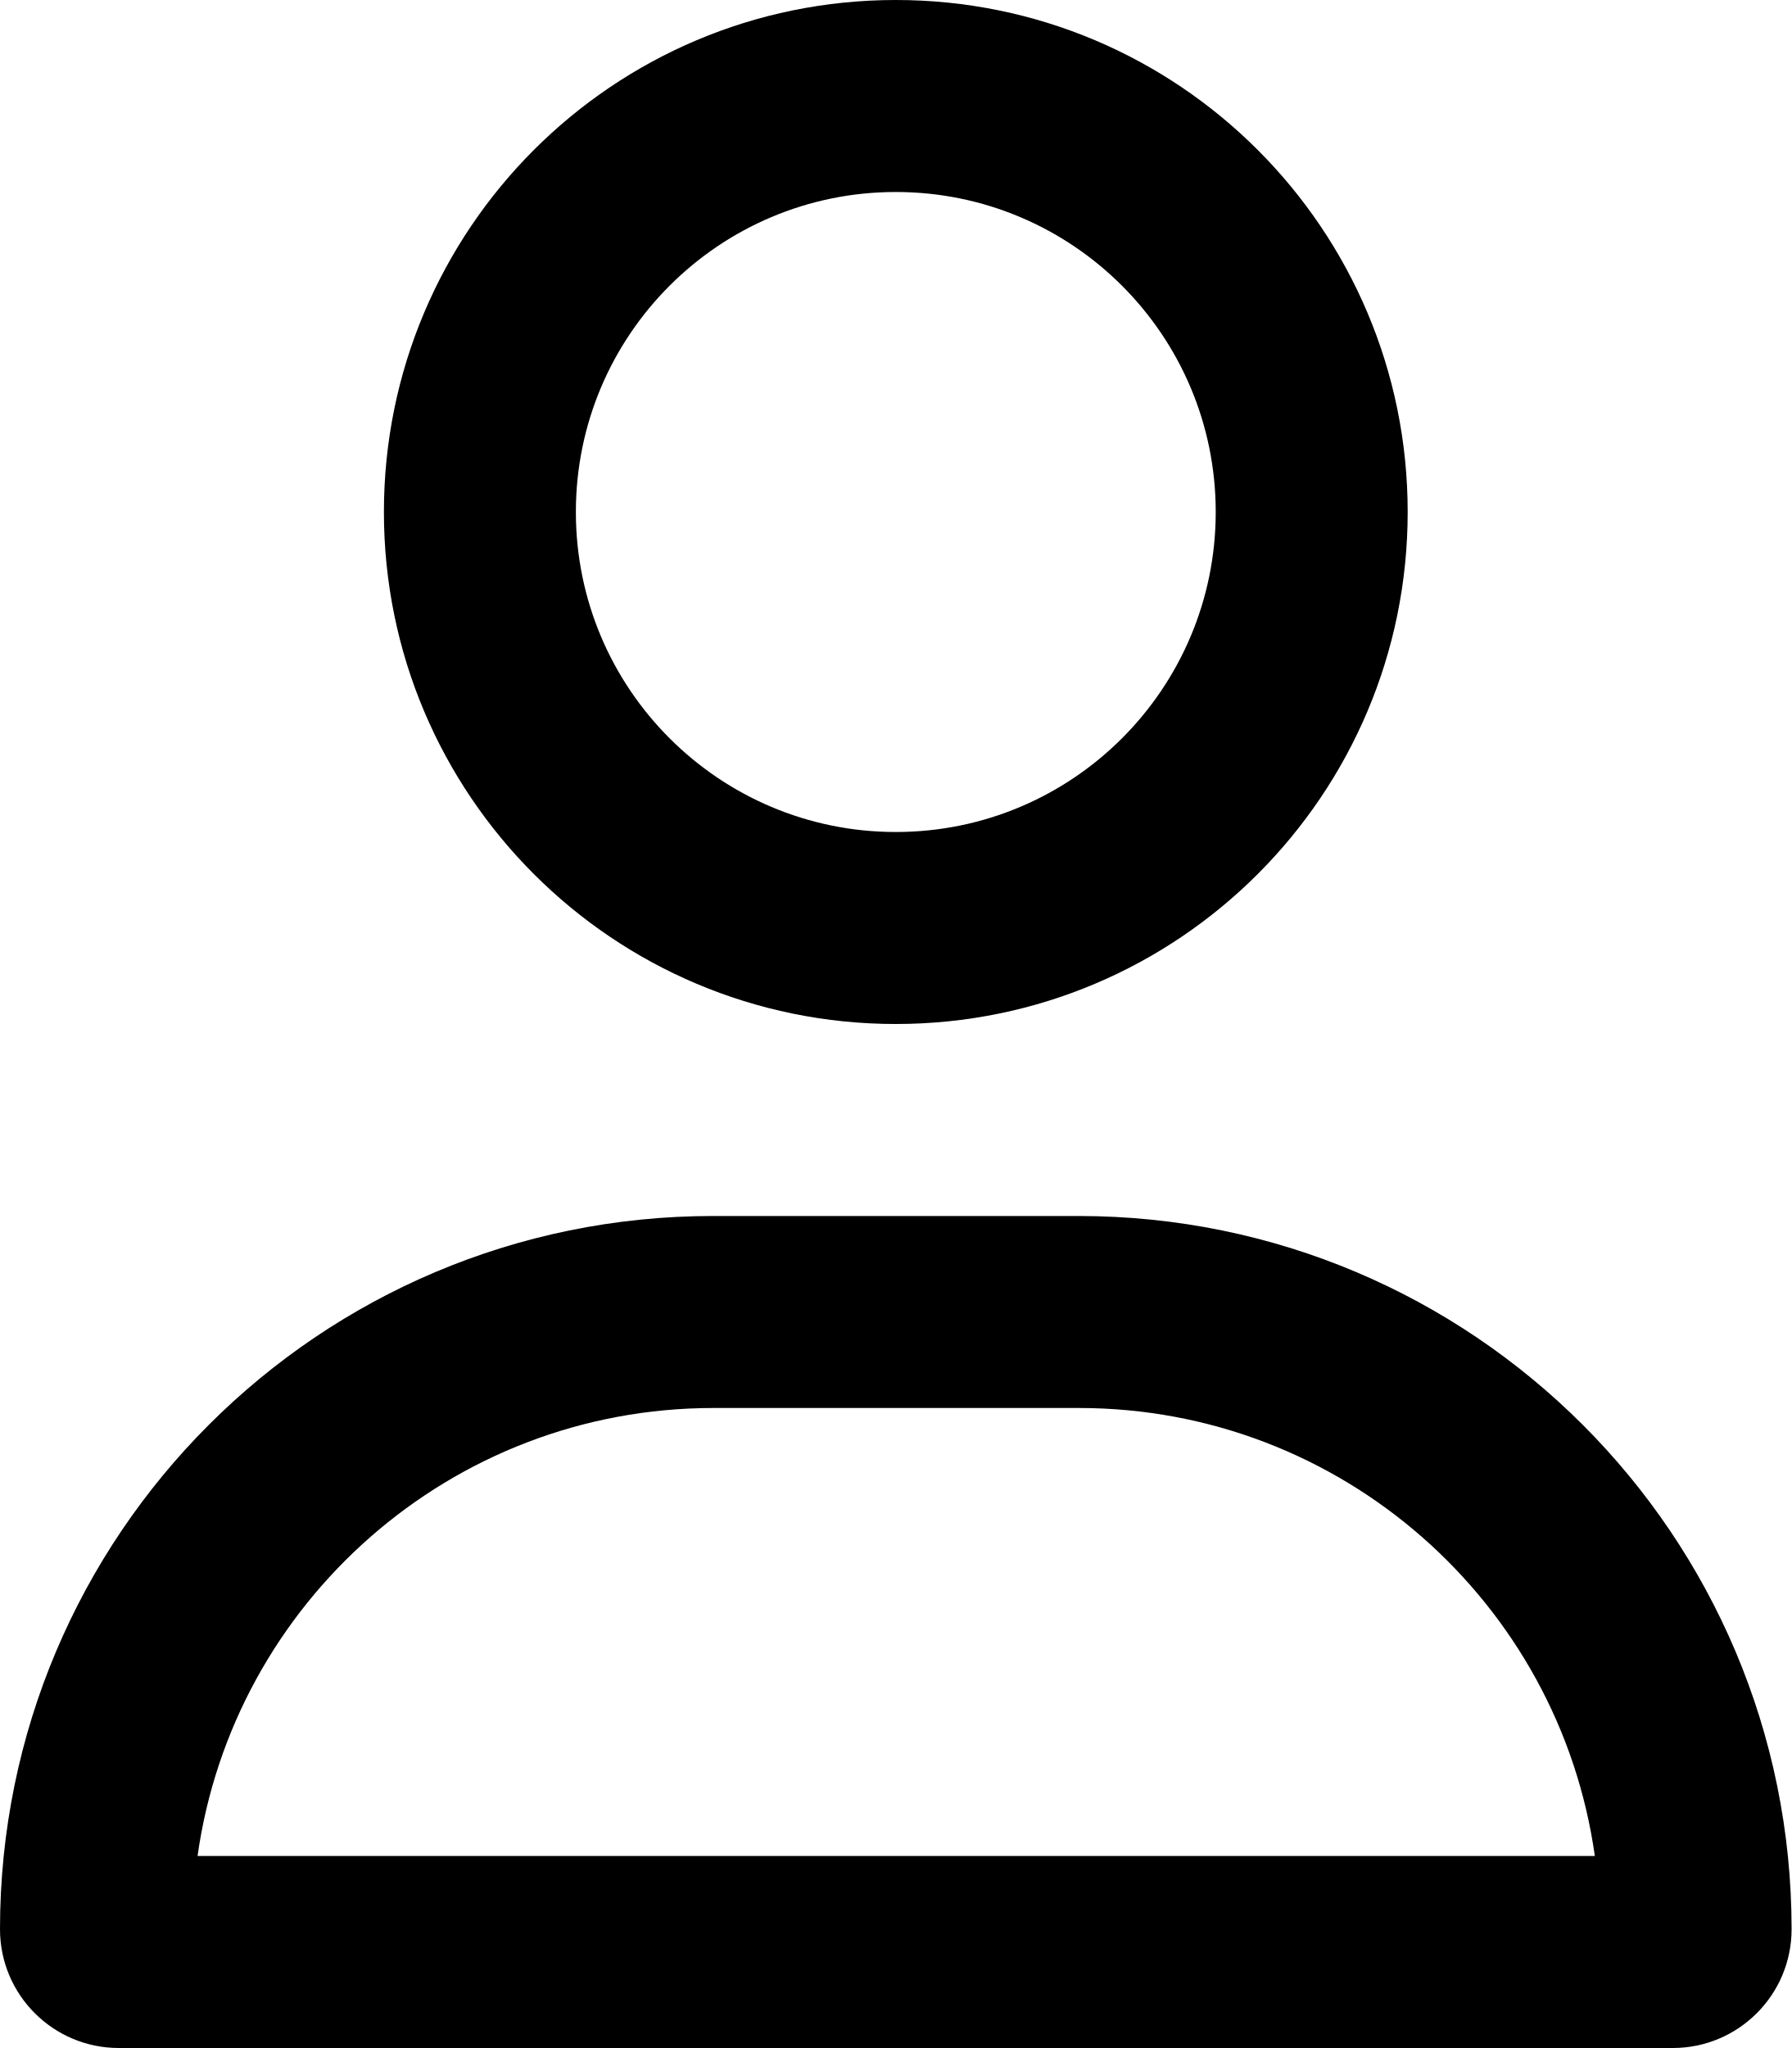
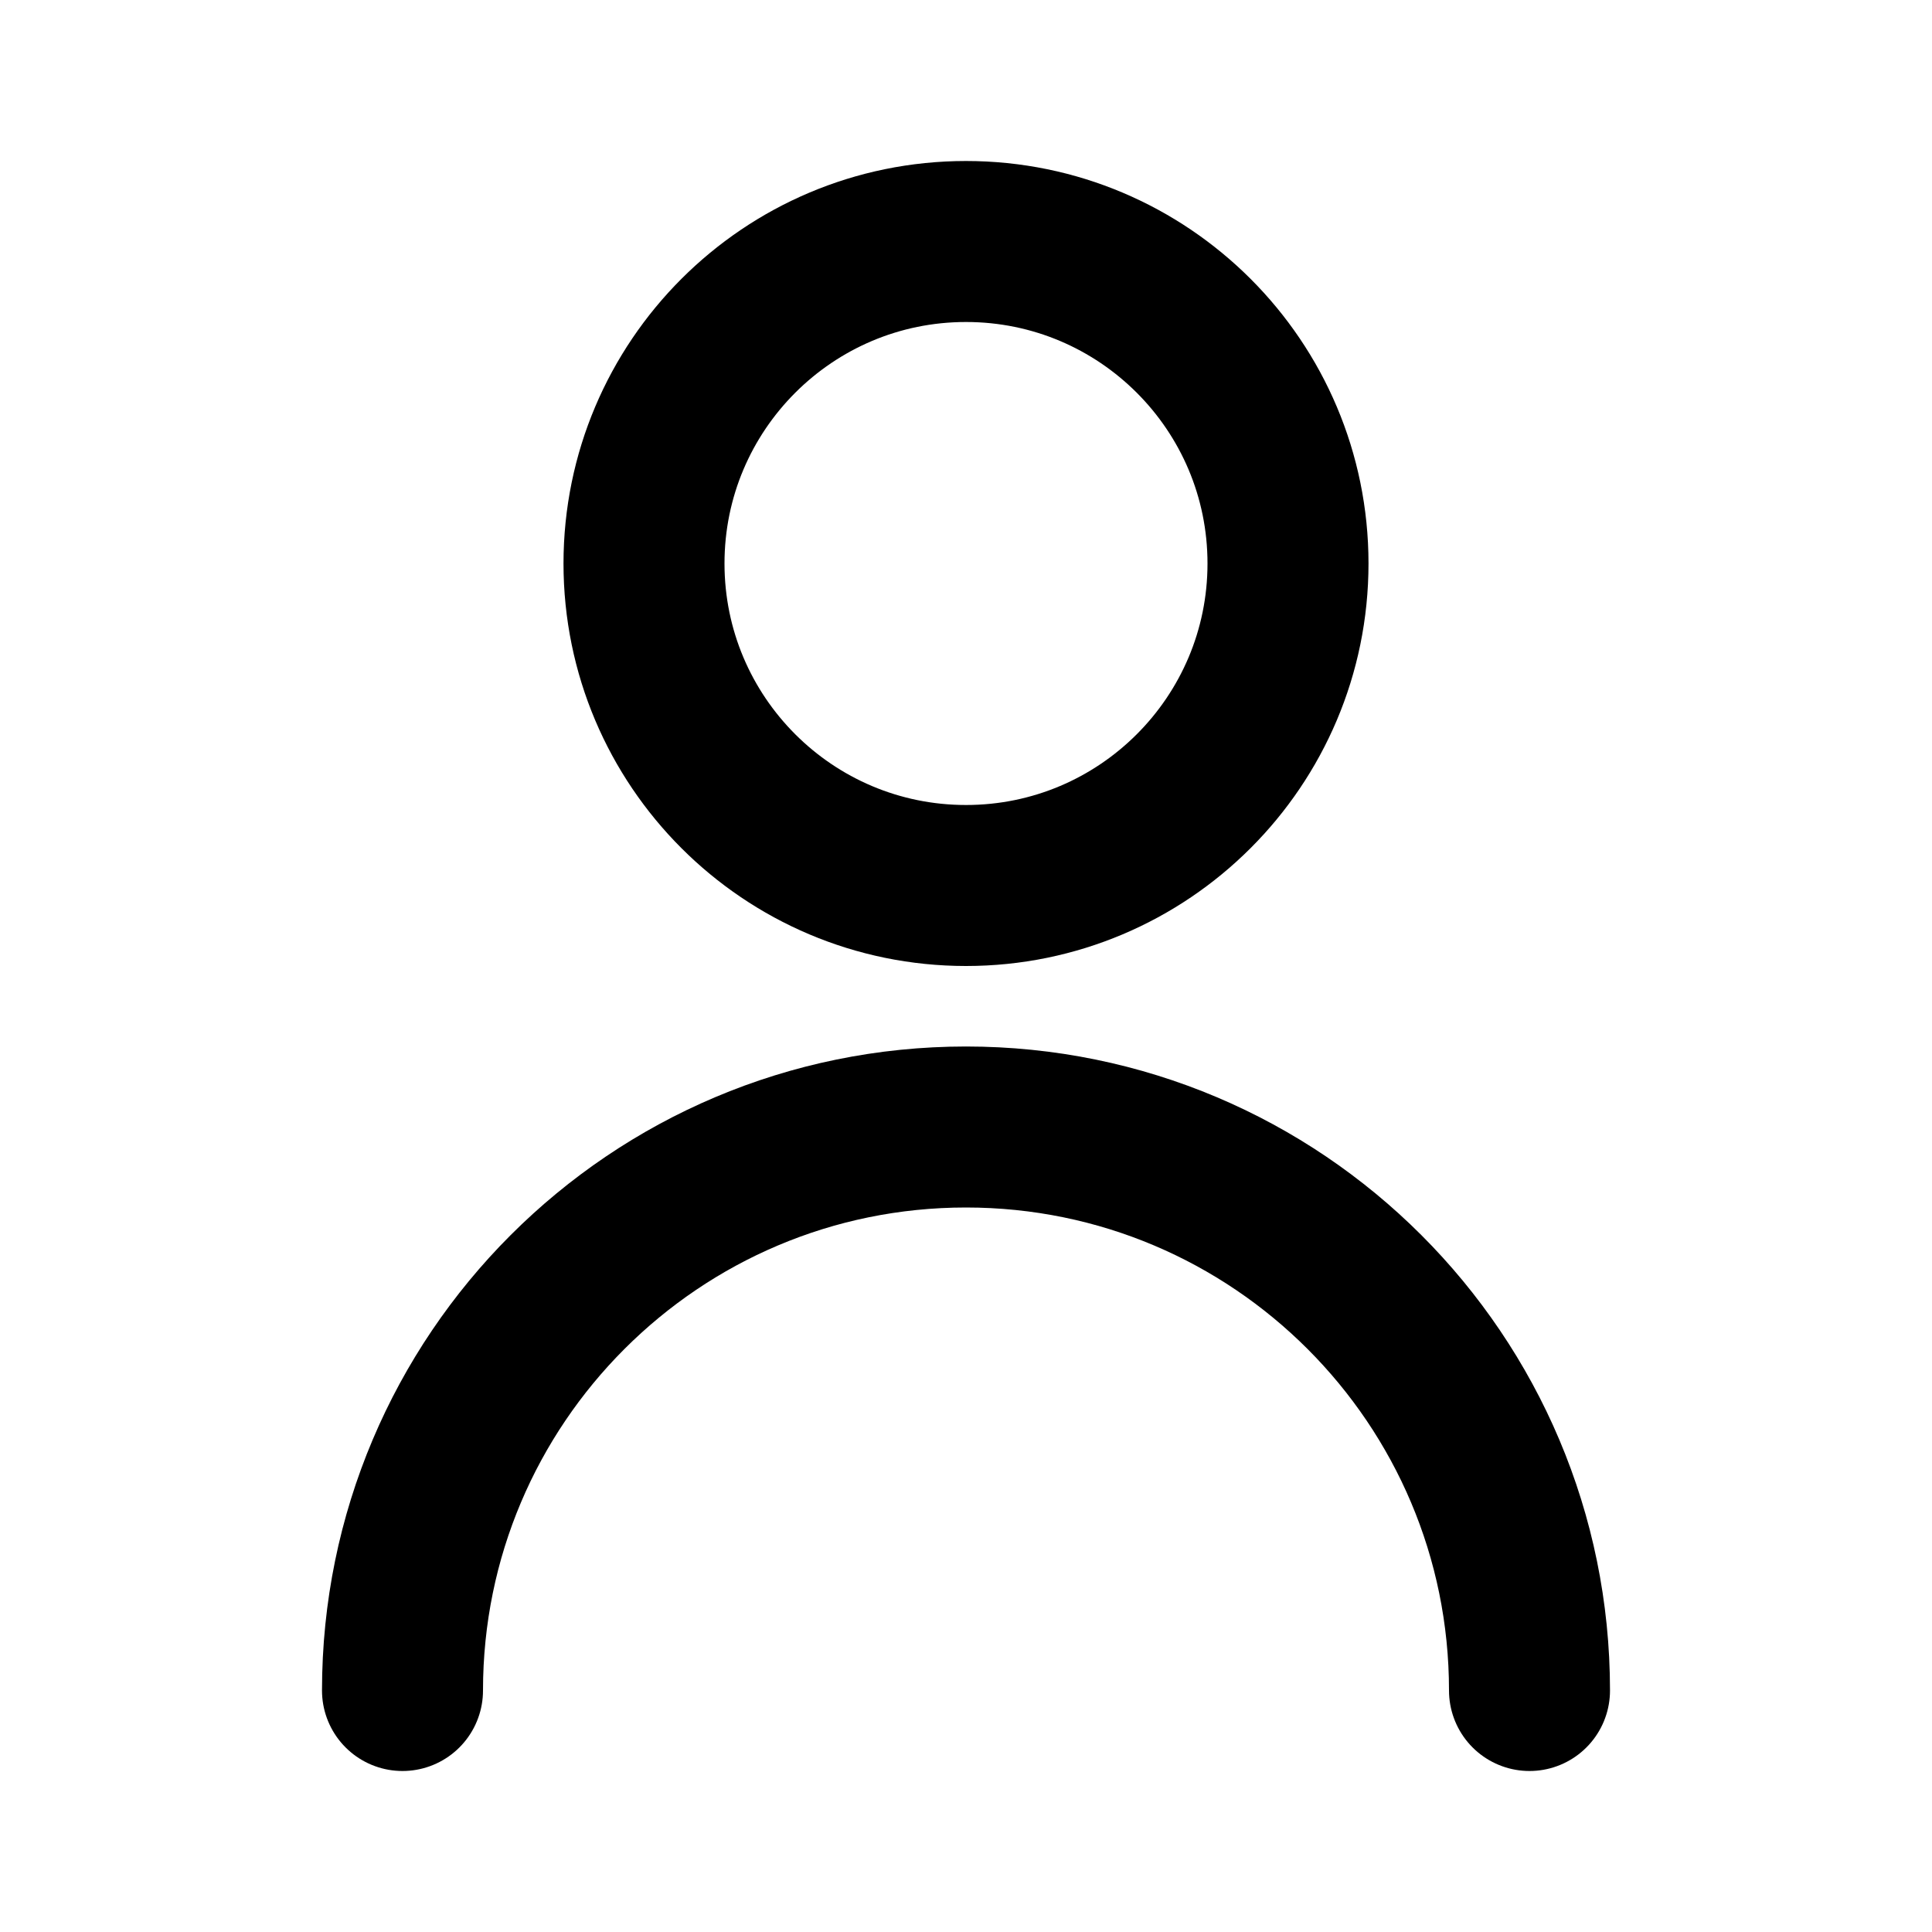
- <svg xmlns="http://www.w3.org/2000/svg" viewBox="0 0 448 512">
-   <path d="M304 128a80 80 0 1 0 -160 0 80 80 0 1 0 160 0zM96 128a128 128 0 1 1 256 0A128 128 0 1 1 96 128zM49.3 464l349.5 0c-8.9-63.3-63.3-112-129-112l-91.4 0c-65.7 0-120.1 48.7-129 112zM0 482.3C0 383.8 79.8 304 178.3 304l91.4 0C368.2 304 448 383.8 448 482.3c0 16.4-13.3 29.7-29.7 29.7L29.7 512C13.3 512 0 498.7 0 482.3z" />
+ <svg xmlns="http://www.w3.org/2000/svg" width="800px" height="800px" viewBox="0 0 24 24" fill="none">
+   <path d="M5 21C5 17.134 8.134 14 12 14C15.866 14 19 17.134 19 21M16 7C16 9.209 14.209 11 12 11C9.791 11 8 9.209 8 7C8 4.791 9.791 3 12 3C14.209 3 16 4.791 16 7Z" stroke="#000000" stroke-width="2" stroke-linecap="round" stroke-linejoin="round" />
</svg>
